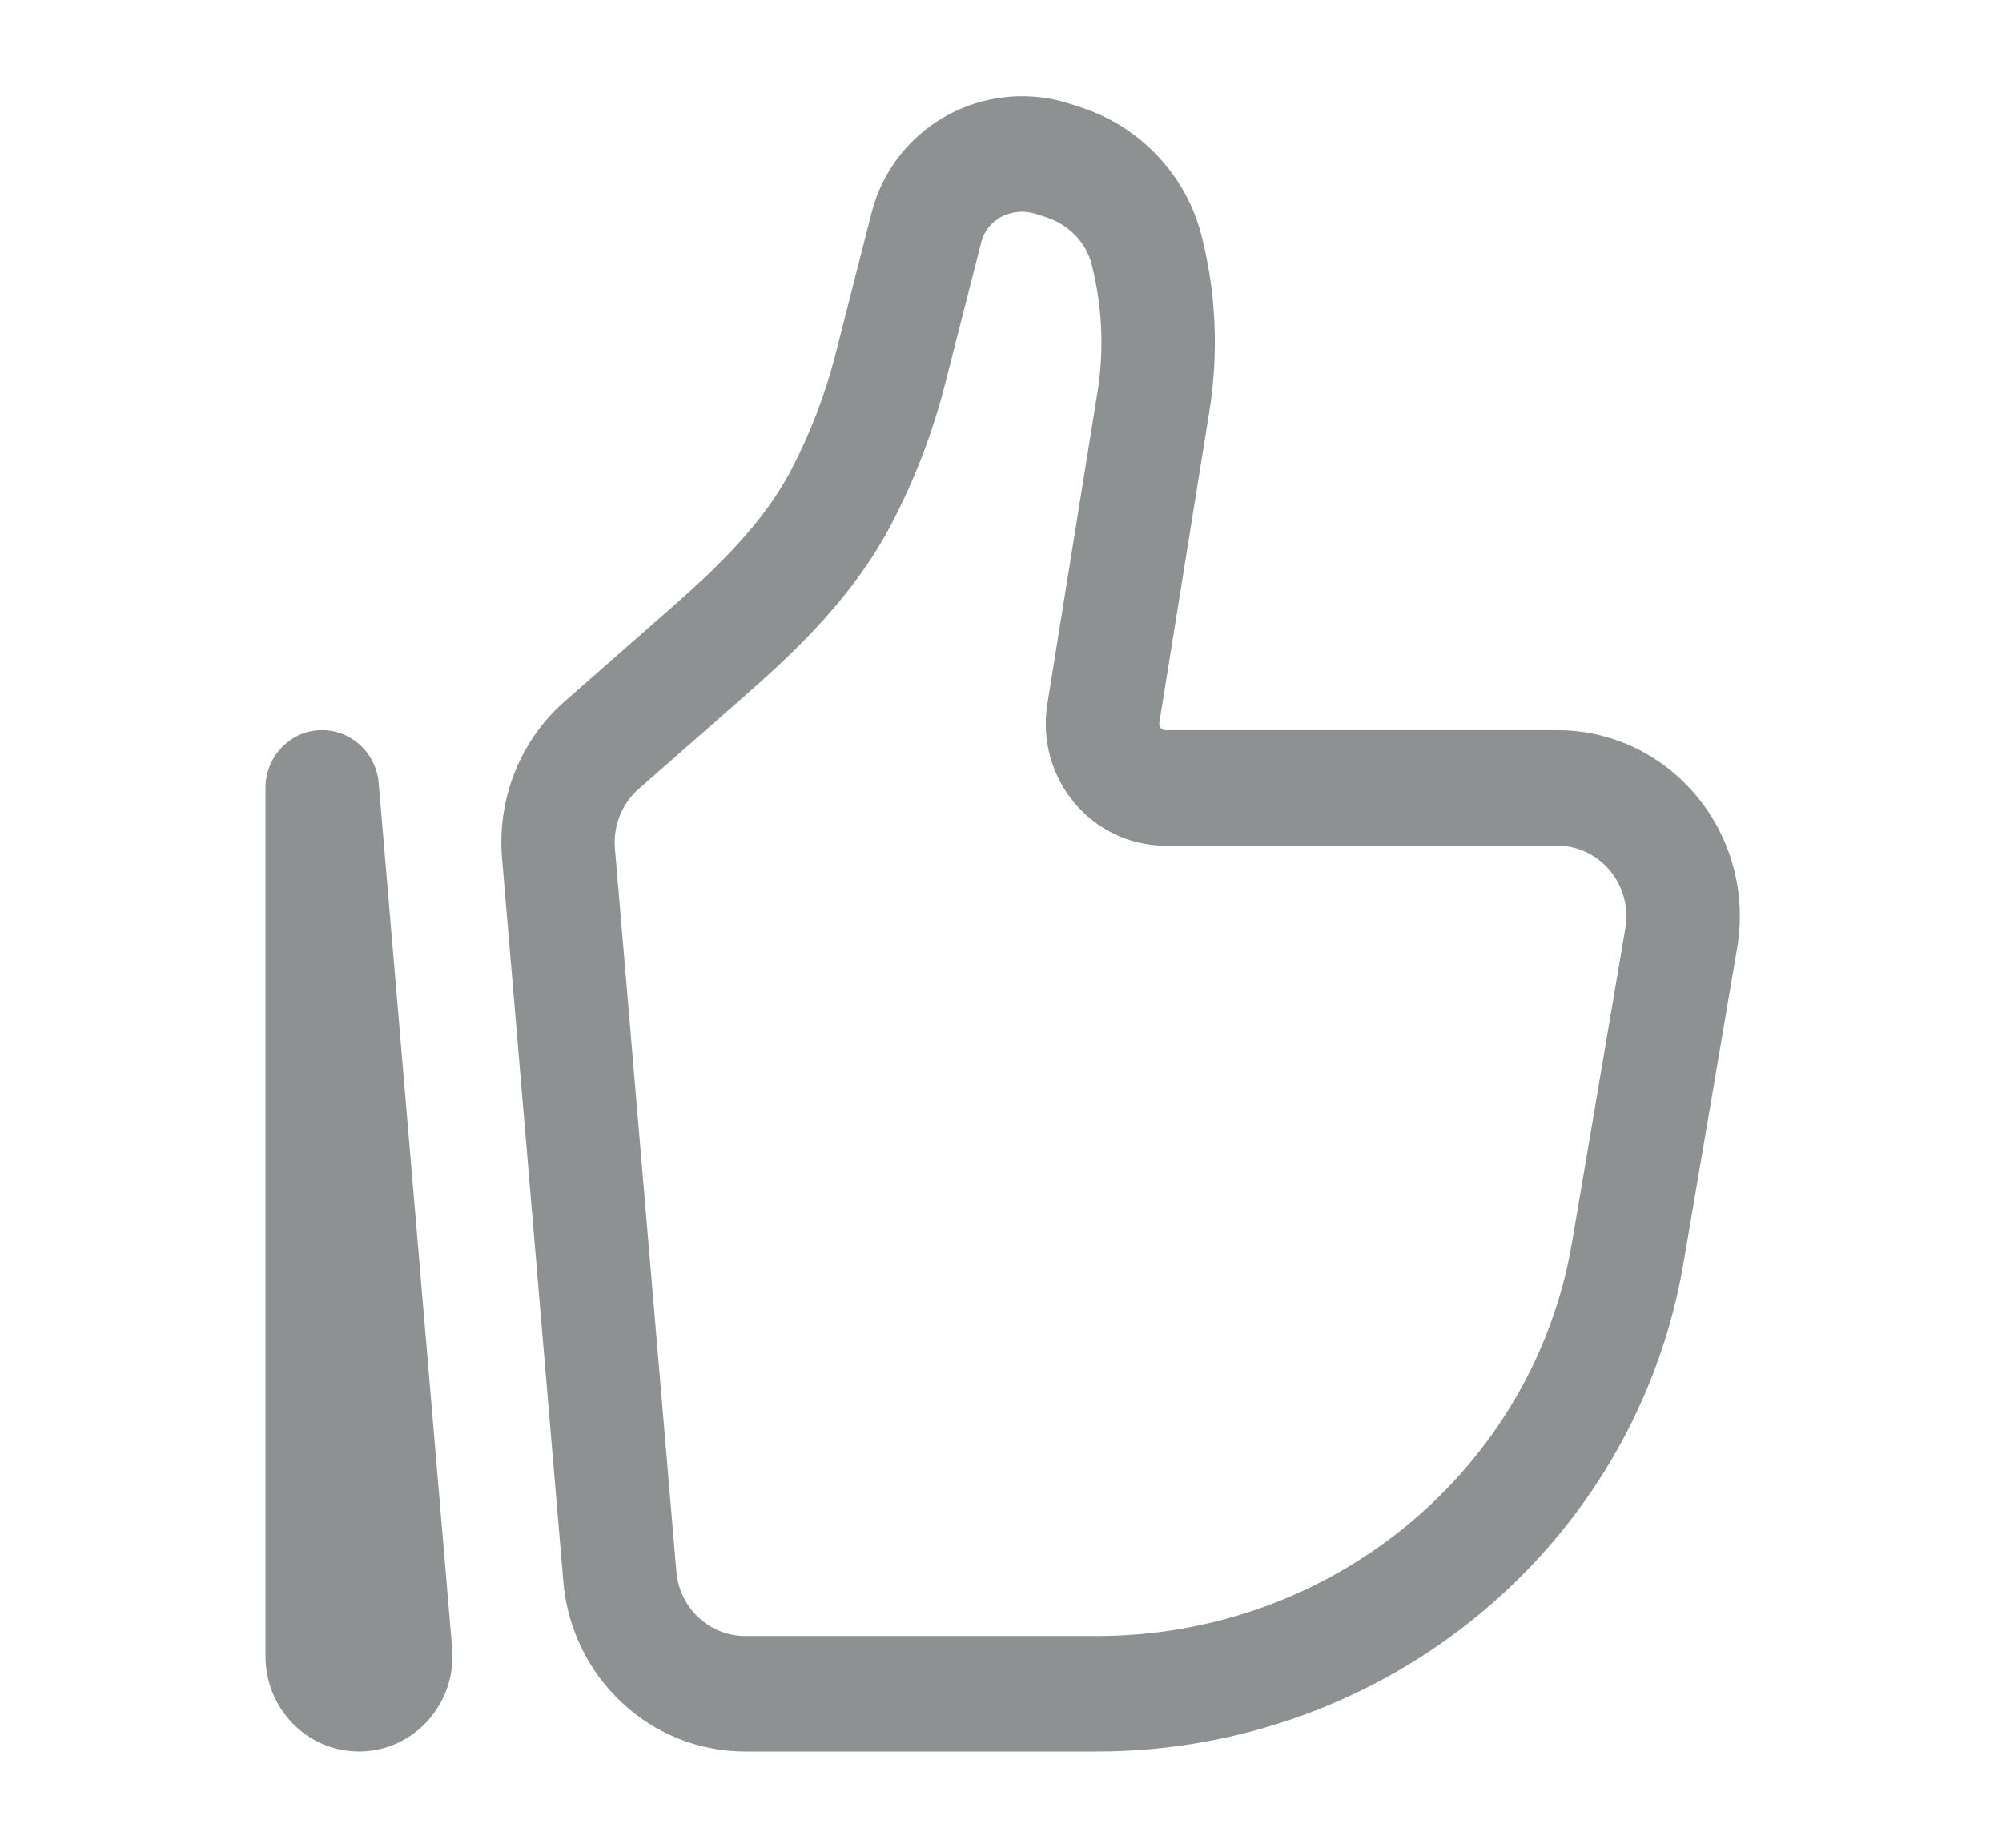
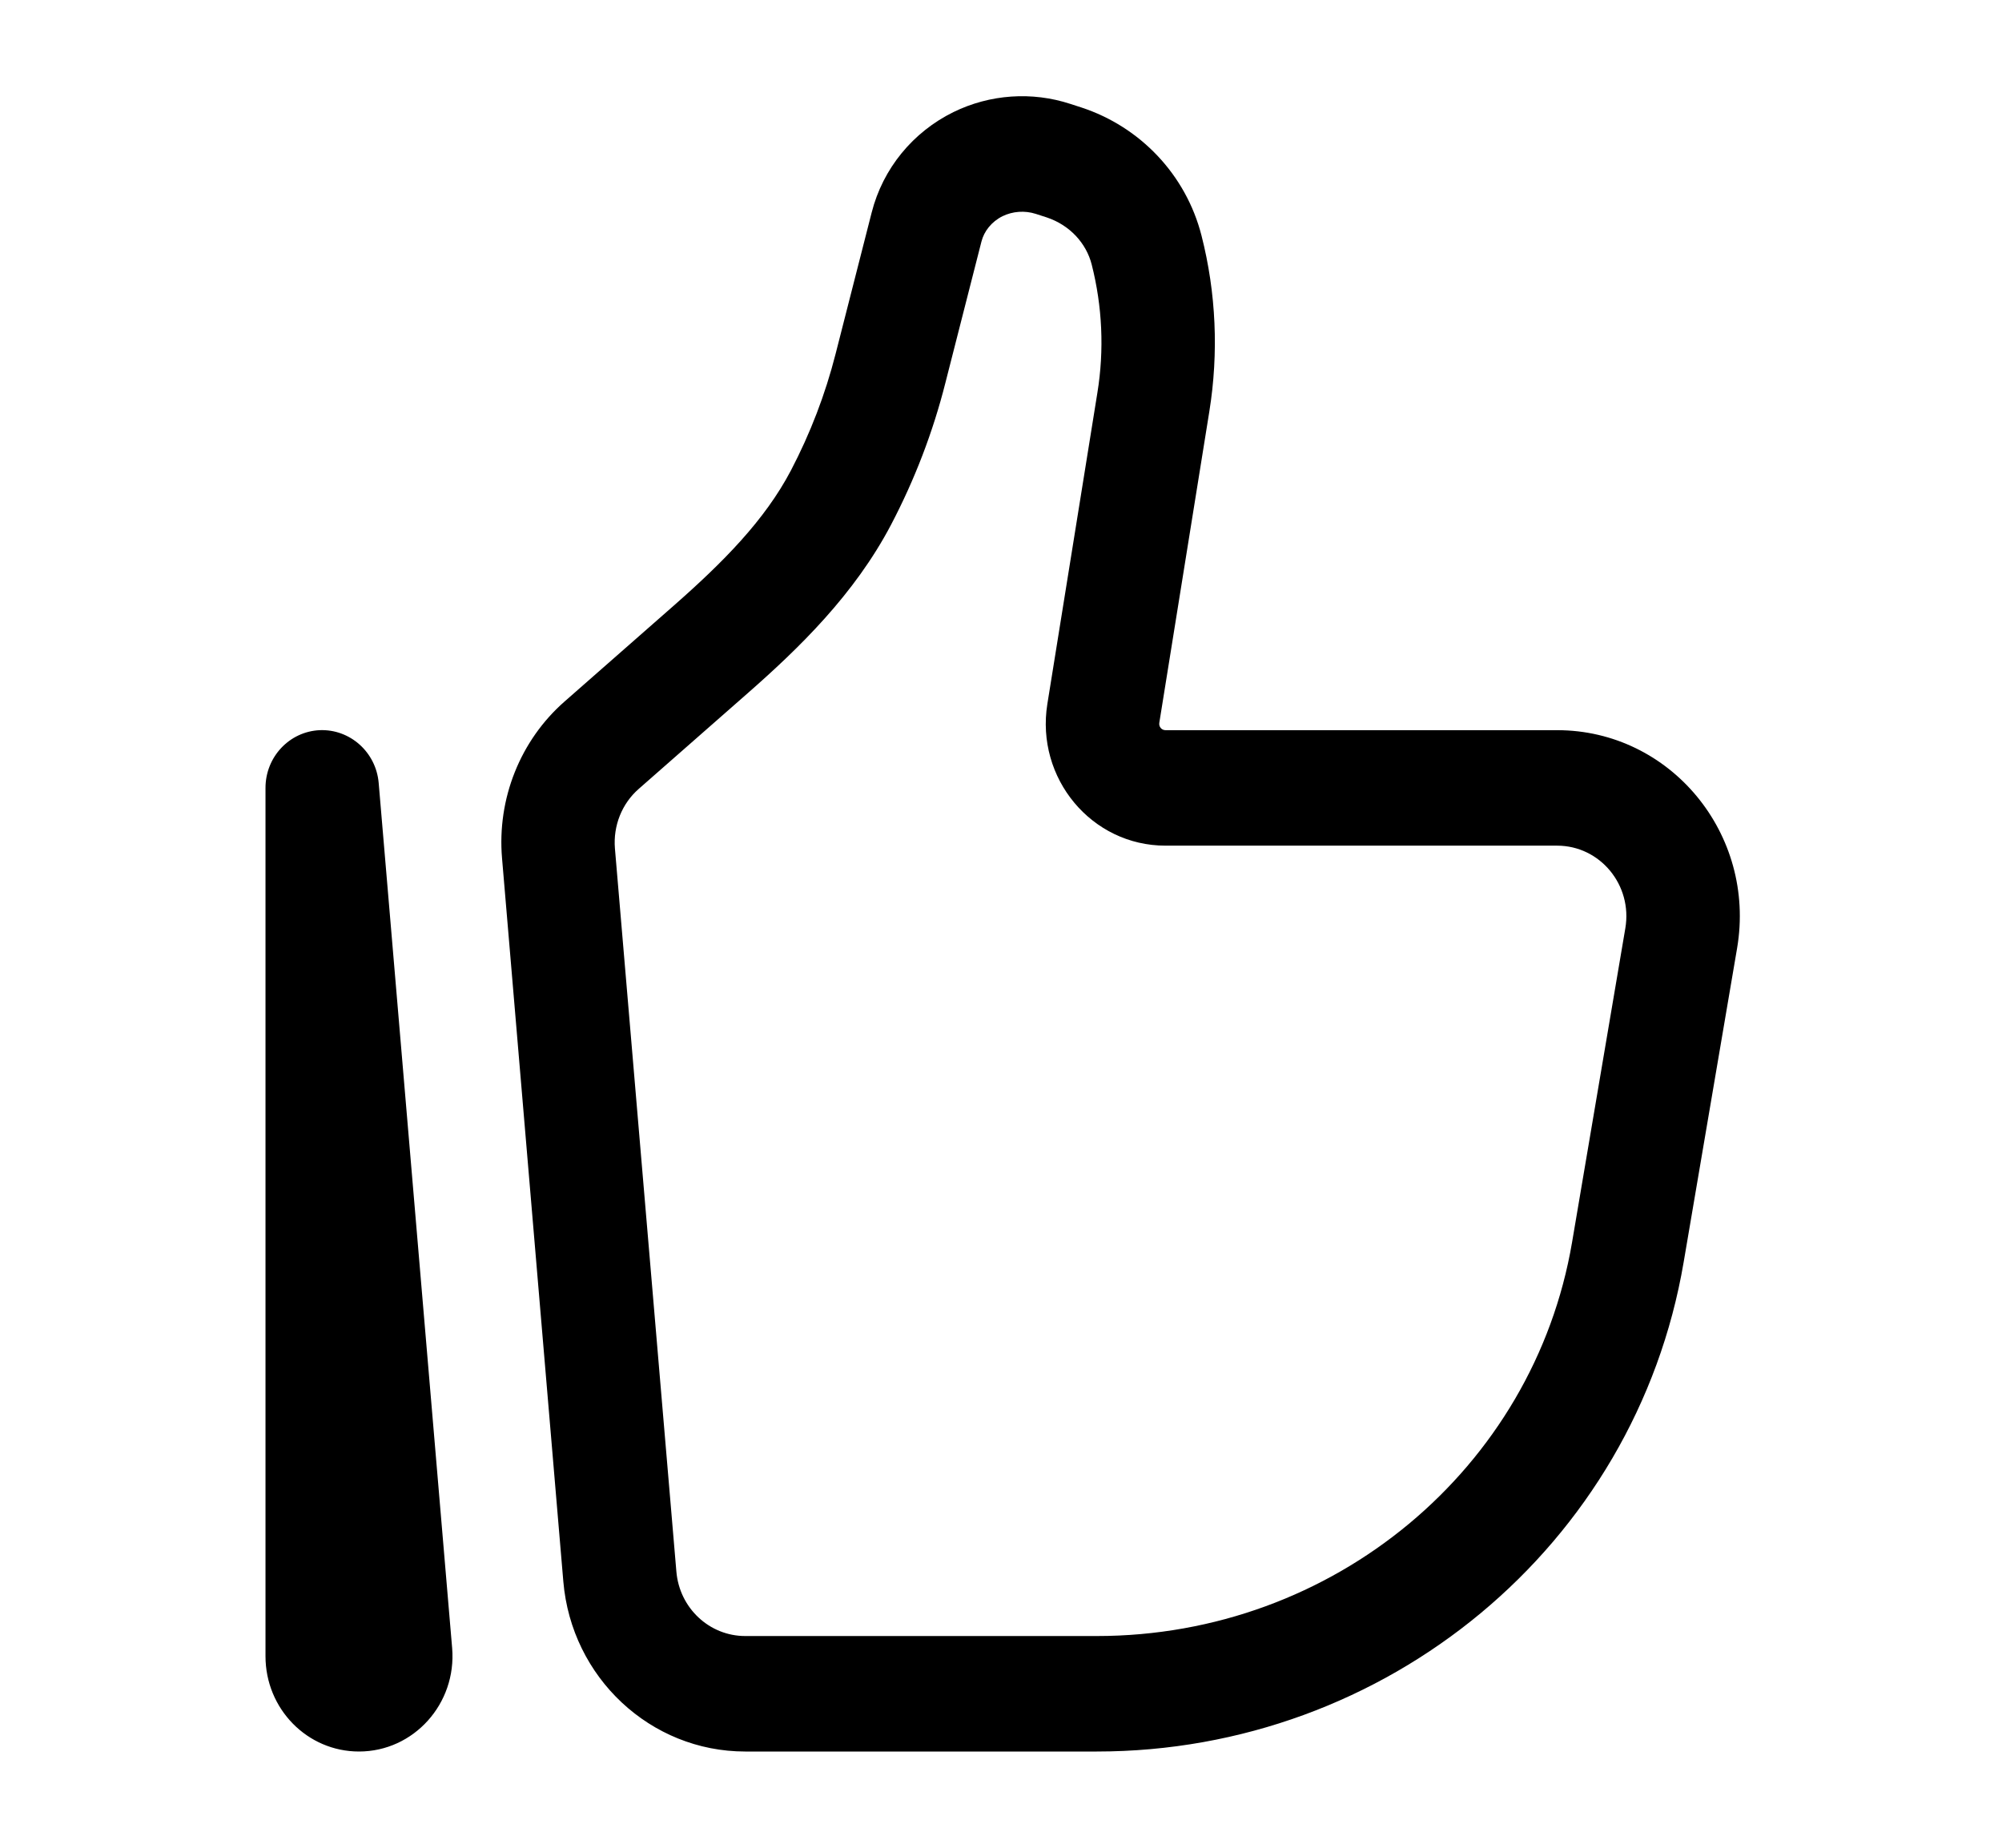
- <svg xmlns="http://www.w3.org/2000/svg" width="13" height="12" viewBox="0 0 13 12" fill="none">
-   <path d="M2.092 5.117L2.459 5.085C2.442 4.885 2.273 4.734 2.076 4.742C1.879 4.751 1.724 4.916 1.724 5.117H2.092ZM10.554 6.029L10.208 8.069L10.933 8.196L11.28 6.157L10.554 6.029ZM7.122 10.625H4.839V11.375H7.122V10.625ZM4.392 10.206L3.993 5.51L3.26 5.574L3.658 10.271L4.392 10.206ZM10.208 8.069C9.959 9.534 8.661 10.625 7.122 10.625V11.375C9 11.375 10.62 10.04 10.933 8.196L10.208 8.069ZM7.126 2.55L6.801 4.572L7.528 4.694L7.853 2.671L7.126 2.55ZM4.148 5.123L4.854 4.503L4.373 3.935L3.667 4.555L4.148 5.123ZM6.139 2.486L6.373 1.569L5.66 1.381L5.426 2.298L6.139 2.486ZM6.726 1.389L6.797 1.412L7.022 0.698L6.951 0.675L6.726 1.389ZM5.786 3.408C5.939 3.116 6.058 2.807 6.139 2.486L5.426 2.298C5.359 2.561 5.262 2.814 5.136 3.055L5.786 3.408ZM6.797 1.412C6.947 1.462 7.054 1.58 7.089 1.718L7.802 1.53C7.701 1.134 7.403 0.823 7.022 0.698L6.797 1.412ZM6.373 1.569C6.39 1.502 6.438 1.44 6.51 1.404L6.191 0.728C5.929 0.857 5.733 1.093 5.66 1.381L6.373 1.569ZM6.51 1.404C6.576 1.372 6.654 1.366 6.726 1.389L6.951 0.675C6.701 0.593 6.428 0.612 6.191 0.728L6.51 1.404ZM7.568 5.492H10.111V4.742H7.568V5.492ZM2.936 10.703L2.459 5.085L1.725 5.149L2.202 10.768L2.936 10.703ZM2.46 10.756V5.117H1.724V10.756H2.46ZM2.202 10.768C2.196 10.691 2.255 10.625 2.331 10.625V11.375C2.687 11.375 2.966 11.064 2.936 10.703L2.202 10.768ZM7.853 2.671C7.914 2.291 7.897 1.902 7.802 1.53L7.089 1.718C7.158 1.99 7.171 2.273 7.126 2.55L7.853 2.671ZM4.839 10.625C4.607 10.625 4.412 10.444 4.392 10.206L3.658 10.271C3.711 10.895 4.224 11.375 4.839 11.375V10.625ZM4.854 4.503C5.188 4.21 5.548 3.861 5.786 3.408L5.136 3.055C4.966 3.379 4.695 3.652 4.373 3.935L4.854 4.503ZM11.28 6.157C11.405 5.418 10.848 4.742 10.111 4.742V5.492C10.39 5.492 10.602 5.748 10.554 6.029L11.28 6.157ZM2.331 10.625C2.403 10.625 2.46 10.684 2.46 10.756H1.724C1.724 11.098 1.995 11.375 2.331 11.375V10.625ZM6.801 4.572C6.724 5.054 7.088 5.492 7.568 5.492V4.742C7.543 4.742 7.524 4.72 7.528 4.694L6.801 4.572ZM3.993 5.51C3.981 5.363 4.038 5.219 4.148 5.123L3.667 4.555C3.378 4.808 3.227 5.188 3.26 5.574L3.993 5.51Z" fill="#8D9191" />
+ <svg xmlns="http://www.w3.org/2000/svg" width="13" height="12" viewBox="0 0 13 12" fill="currentColor">
+   <path d="M2.092 5.117L2.459 5.085C2.442 4.885 2.273 4.734 2.076 4.742C1.879 4.751 1.724 4.916 1.724 5.117H2.092ZM10.554 6.029L10.208 8.069L10.933 8.196L11.28 6.157L10.554 6.029ZM7.122 10.625H4.839V11.375H7.122V10.625ZM4.392 10.206L3.993 5.51L3.26 5.574L3.658 10.271L4.392 10.206ZM10.208 8.069C9.959 9.534 8.661 10.625 7.122 10.625V11.375C9 11.375 10.62 10.04 10.933 8.196L10.208 8.069ZM7.126 2.55L6.801 4.572L7.528 4.694L7.853 2.671L7.126 2.55ZM4.148 5.123L4.854 4.503L4.373 3.935L3.667 4.555L4.148 5.123ZM6.139 2.486L6.373 1.569L5.66 1.381L5.426 2.298L6.139 2.486ZM6.726 1.389L6.797 1.412L7.022 0.698L6.951 0.675L6.726 1.389ZM5.786 3.408C5.939 3.116 6.058 2.807 6.139 2.486L5.426 2.298C5.359 2.561 5.262 2.814 5.136 3.055L5.786 3.408ZM6.797 1.412C6.947 1.462 7.054 1.58 7.089 1.718L7.802 1.53C7.701 1.134 7.403 0.823 7.022 0.698L6.797 1.412ZM6.373 1.569C6.39 1.502 6.438 1.44 6.51 1.404L6.191 0.728C5.929 0.857 5.733 1.093 5.66 1.381L6.373 1.569ZM6.51 1.404C6.576 1.372 6.654 1.366 6.726 1.389L6.951 0.675C6.701 0.593 6.428 0.612 6.191 0.728L6.51 1.404ZM7.568 5.492H10.111V4.742H7.568V5.492ZM2.936 10.703L2.459 5.085L1.725 5.149L2.202 10.768L2.936 10.703ZM2.46 10.756V5.117H1.724V10.756H2.46ZM2.202 10.768C2.196 10.691 2.255 10.625 2.331 10.625V11.375C2.687 11.375 2.966 11.064 2.936 10.703L2.202 10.768ZM7.853 2.671C7.914 2.291 7.897 1.902 7.802 1.53L7.089 1.718C7.158 1.99 7.171 2.273 7.126 2.55L7.853 2.671ZM4.839 10.625C4.607 10.625 4.412 10.444 4.392 10.206L3.658 10.271C3.711 10.895 4.224 11.375 4.839 11.375V10.625ZM4.854 4.503C5.188 4.21 5.548 3.861 5.786 3.408L5.136 3.055C4.966 3.379 4.695 3.652 4.373 3.935L4.854 4.503ZM11.28 6.157C11.405 5.418 10.848 4.742 10.111 4.742V5.492C10.39 5.492 10.602 5.748 10.554 6.029L11.28 6.157ZM2.331 10.625C2.403 10.625 2.46 10.684 2.46 10.756H1.724C1.724 11.098 1.995 11.375 2.331 11.375V10.625ZM6.801 4.572C6.724 5.054 7.088 5.492 7.568 5.492V4.742C7.543 4.742 7.524 4.72 7.528 4.694L6.801 4.572ZM3.993 5.51C3.981 5.363 4.038 5.219 4.148 5.123L3.667 4.555C3.378 4.808 3.227 5.188 3.26 5.574L3.993 5.51Z" fill="currentColor" />
</svg>
